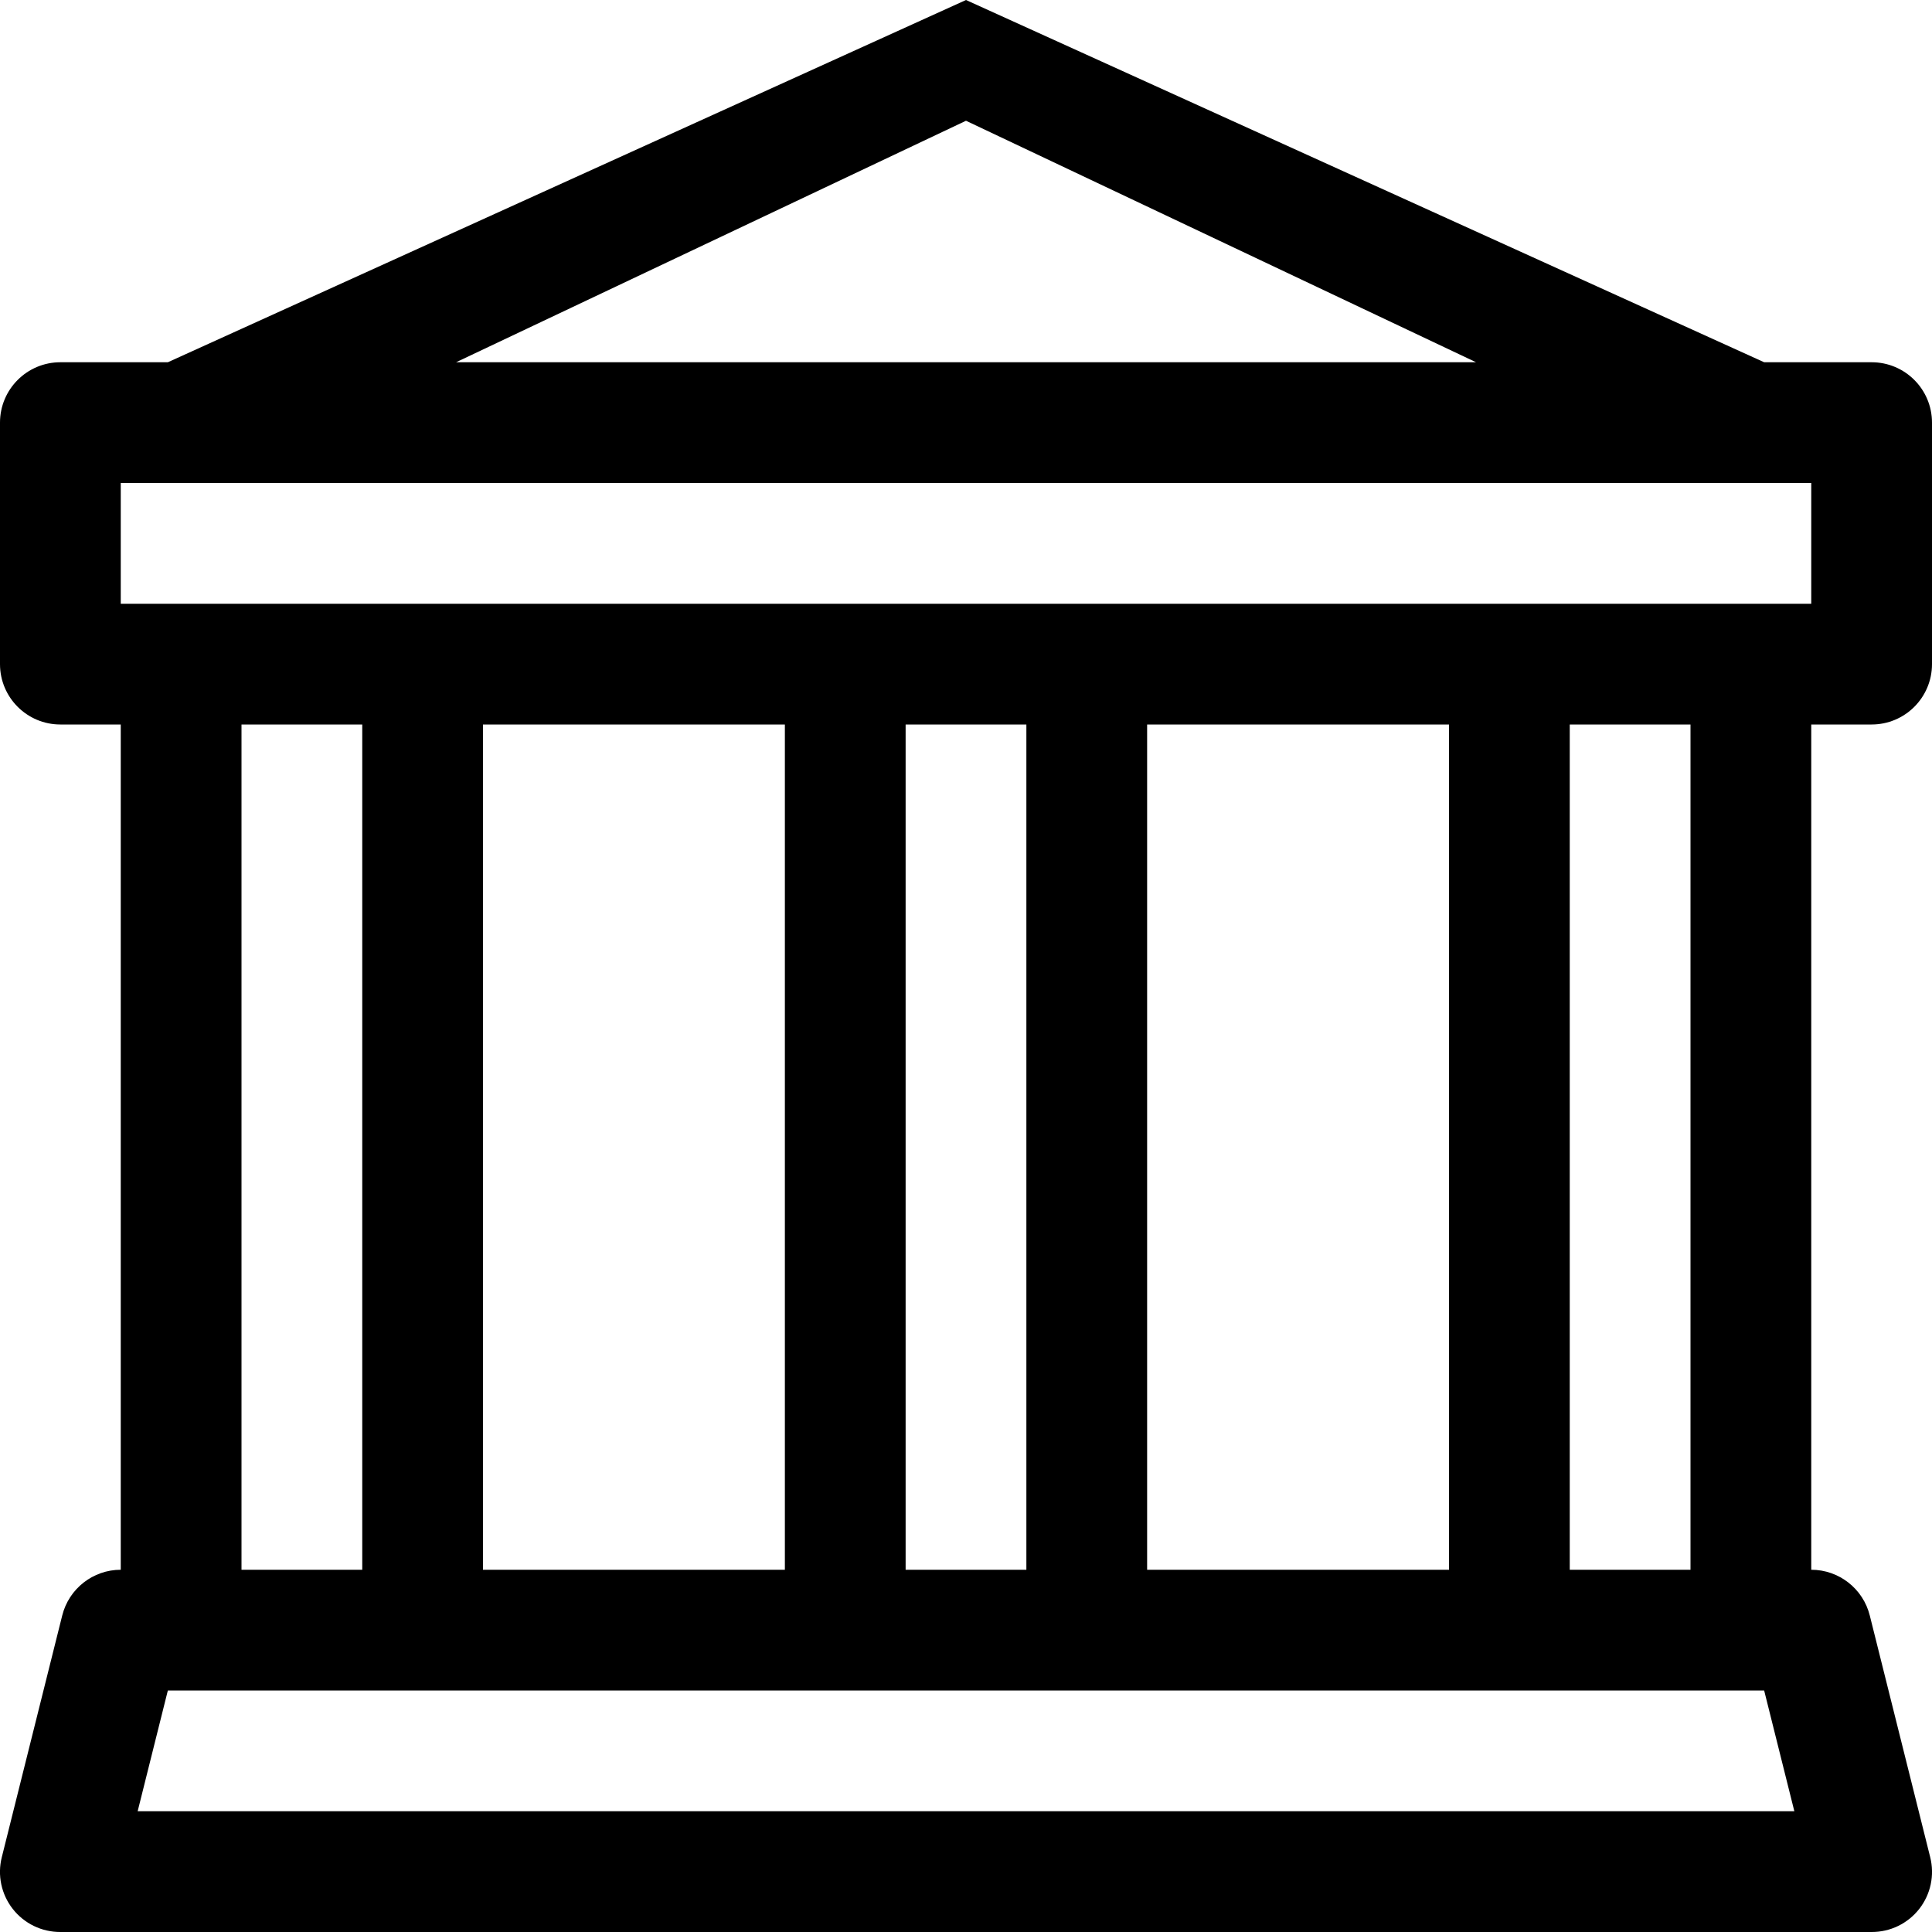
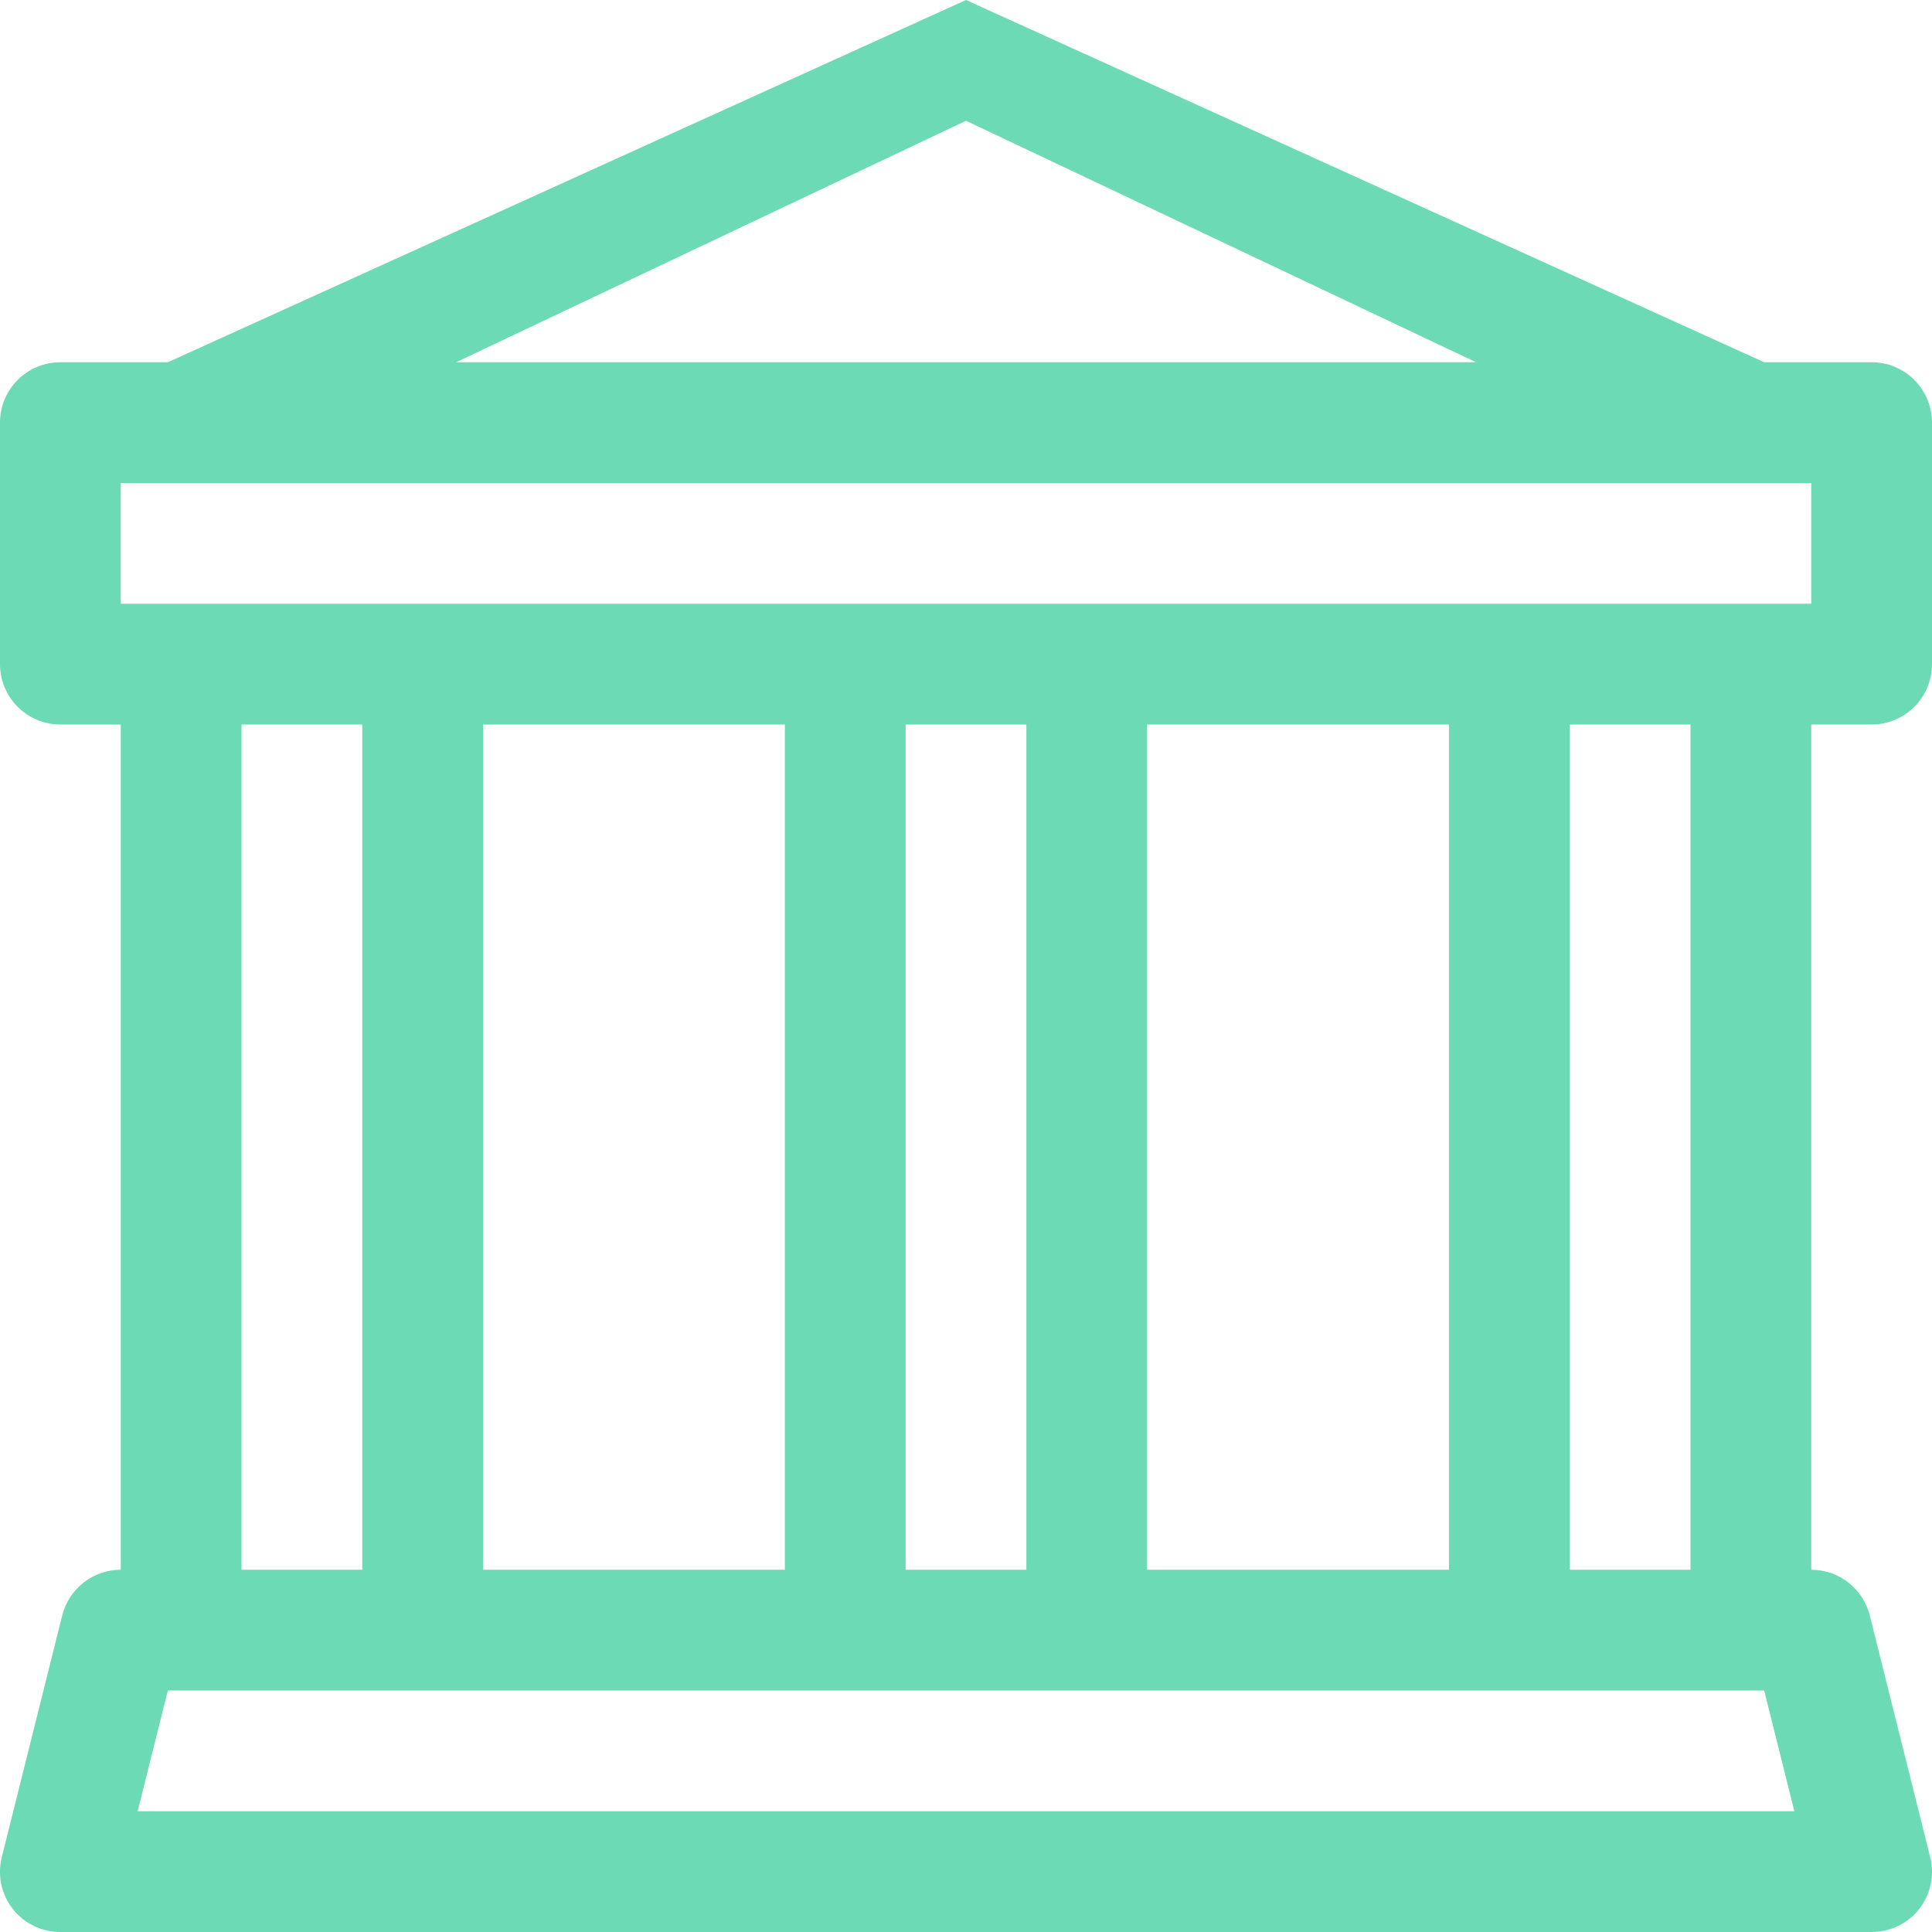
- <svg xmlns="http://www.w3.org/2000/svg" width="16" height="16" fill="currentColor" class="bi bi-bank" viewBox="0 0 16 16">
+ <svg xmlns="http://www.w3.org/2000/svg" width="140" height="140" fill="#6bdab5" class="bi bi-bank" viewBox="0 0 16 16">
  <path d="m8 0 6.61 3h.89a.5.5 0 0 1 .5.5v2a.5.5 0 0 1-.5.5H15v7a.5.5 0 0 1 .485.38l.5 2a.498.498 0 0 1-.485.62H.5a.498.498 0 0 1-.485-.62l.5-2A.5.5 0 0 1 1 13V6H.5a.5.5 0 0 1-.5-.5v-2A.5.5 0 0 1 .5 3h.89zM3.777 3h8.447L8 1zM2 6v7h1V6zm2 0v7h2.5V6zm3.5 0v7h1V6zm2 0v7H12V6zM13 6v7h1V6zm2-1V4H1v1zm-.39 9H1.39l-.25 1h13.72z" />
</svg>
